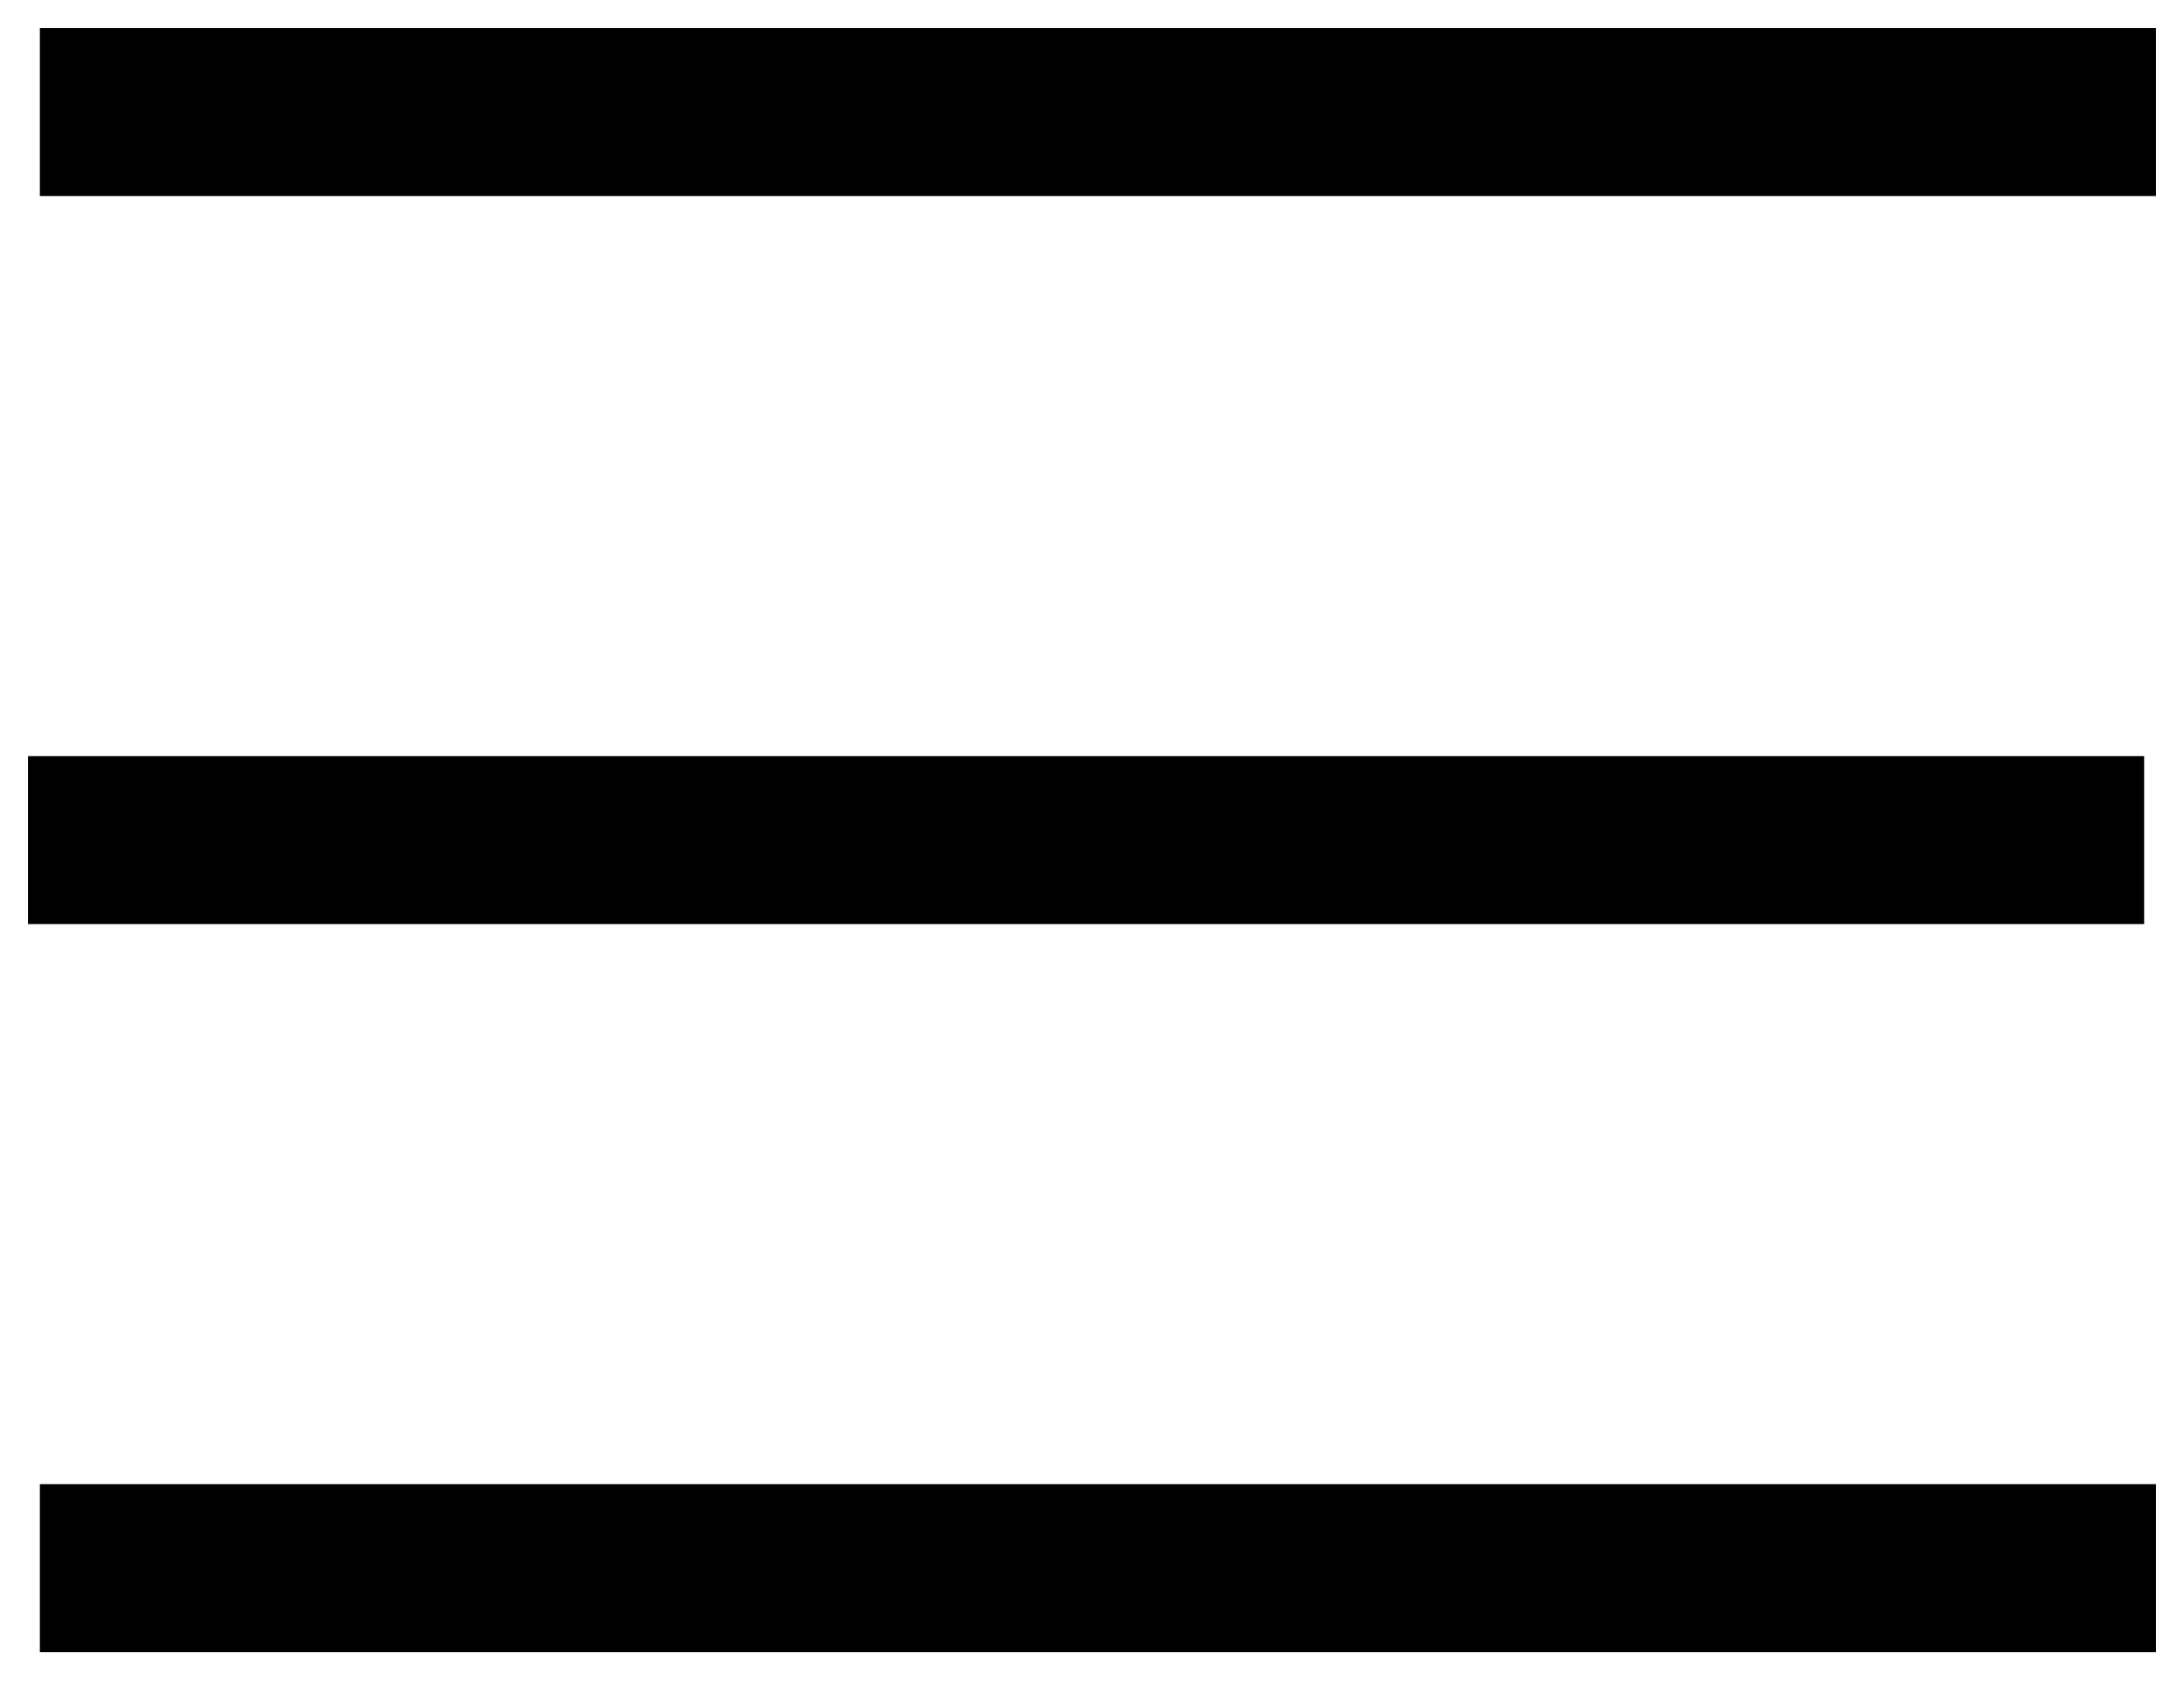
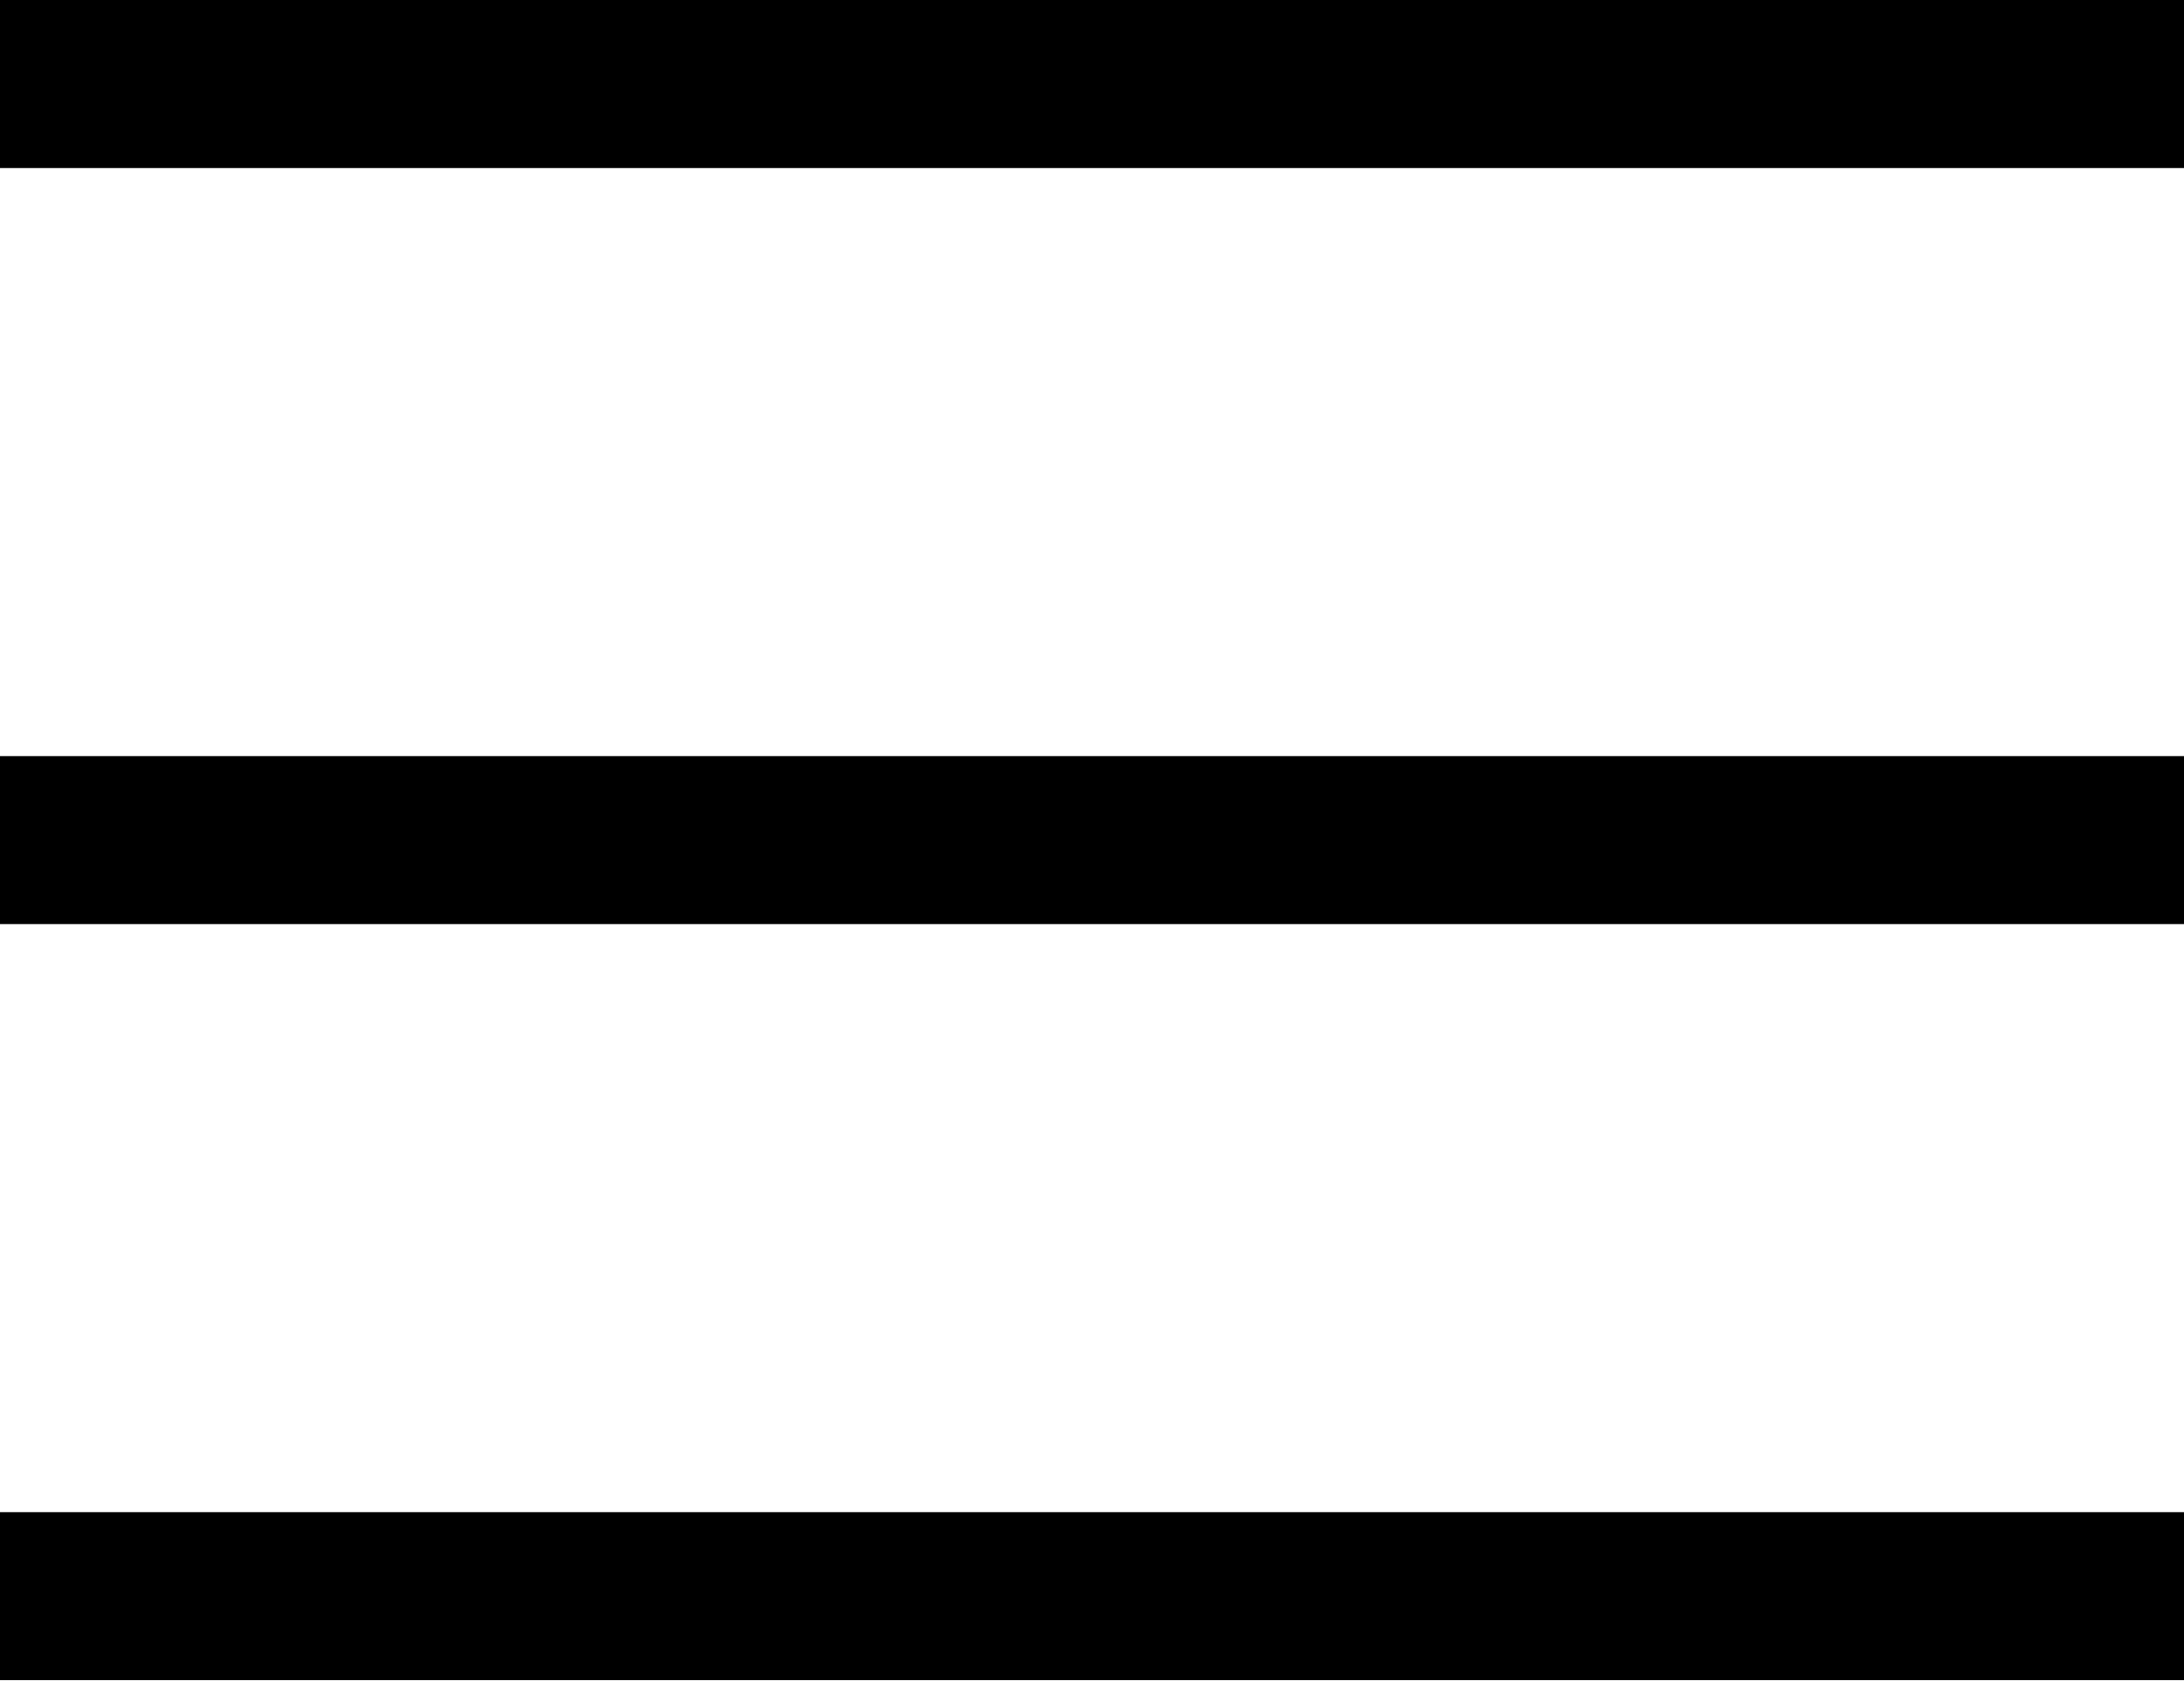
- <svg xmlns="http://www.w3.org/2000/svg" width="39" height="30" viewBox="0 0 39 30" fill="none">
-   <path d="M36.788 15H2" stroke="black" stroke-width="3" stroke-linecap="square" />
-   <path d="M37 2H2.212" stroke="black" stroke-width="3" stroke-linecap="square" />
-   <path d="M37 28H2.212" stroke="black" stroke-width="3" stroke-linecap="square" />
+ <svg xmlns="http://www.w3.org/2000/svg" viewBox="0 0 39 30" width="39" height="30">
+   <path fill="none" stroke="#000000" stroke-width="3" d="M 0,1.5 h 39        M 0,15 h 39        M 0,28.5 h 39" />
</svg>
